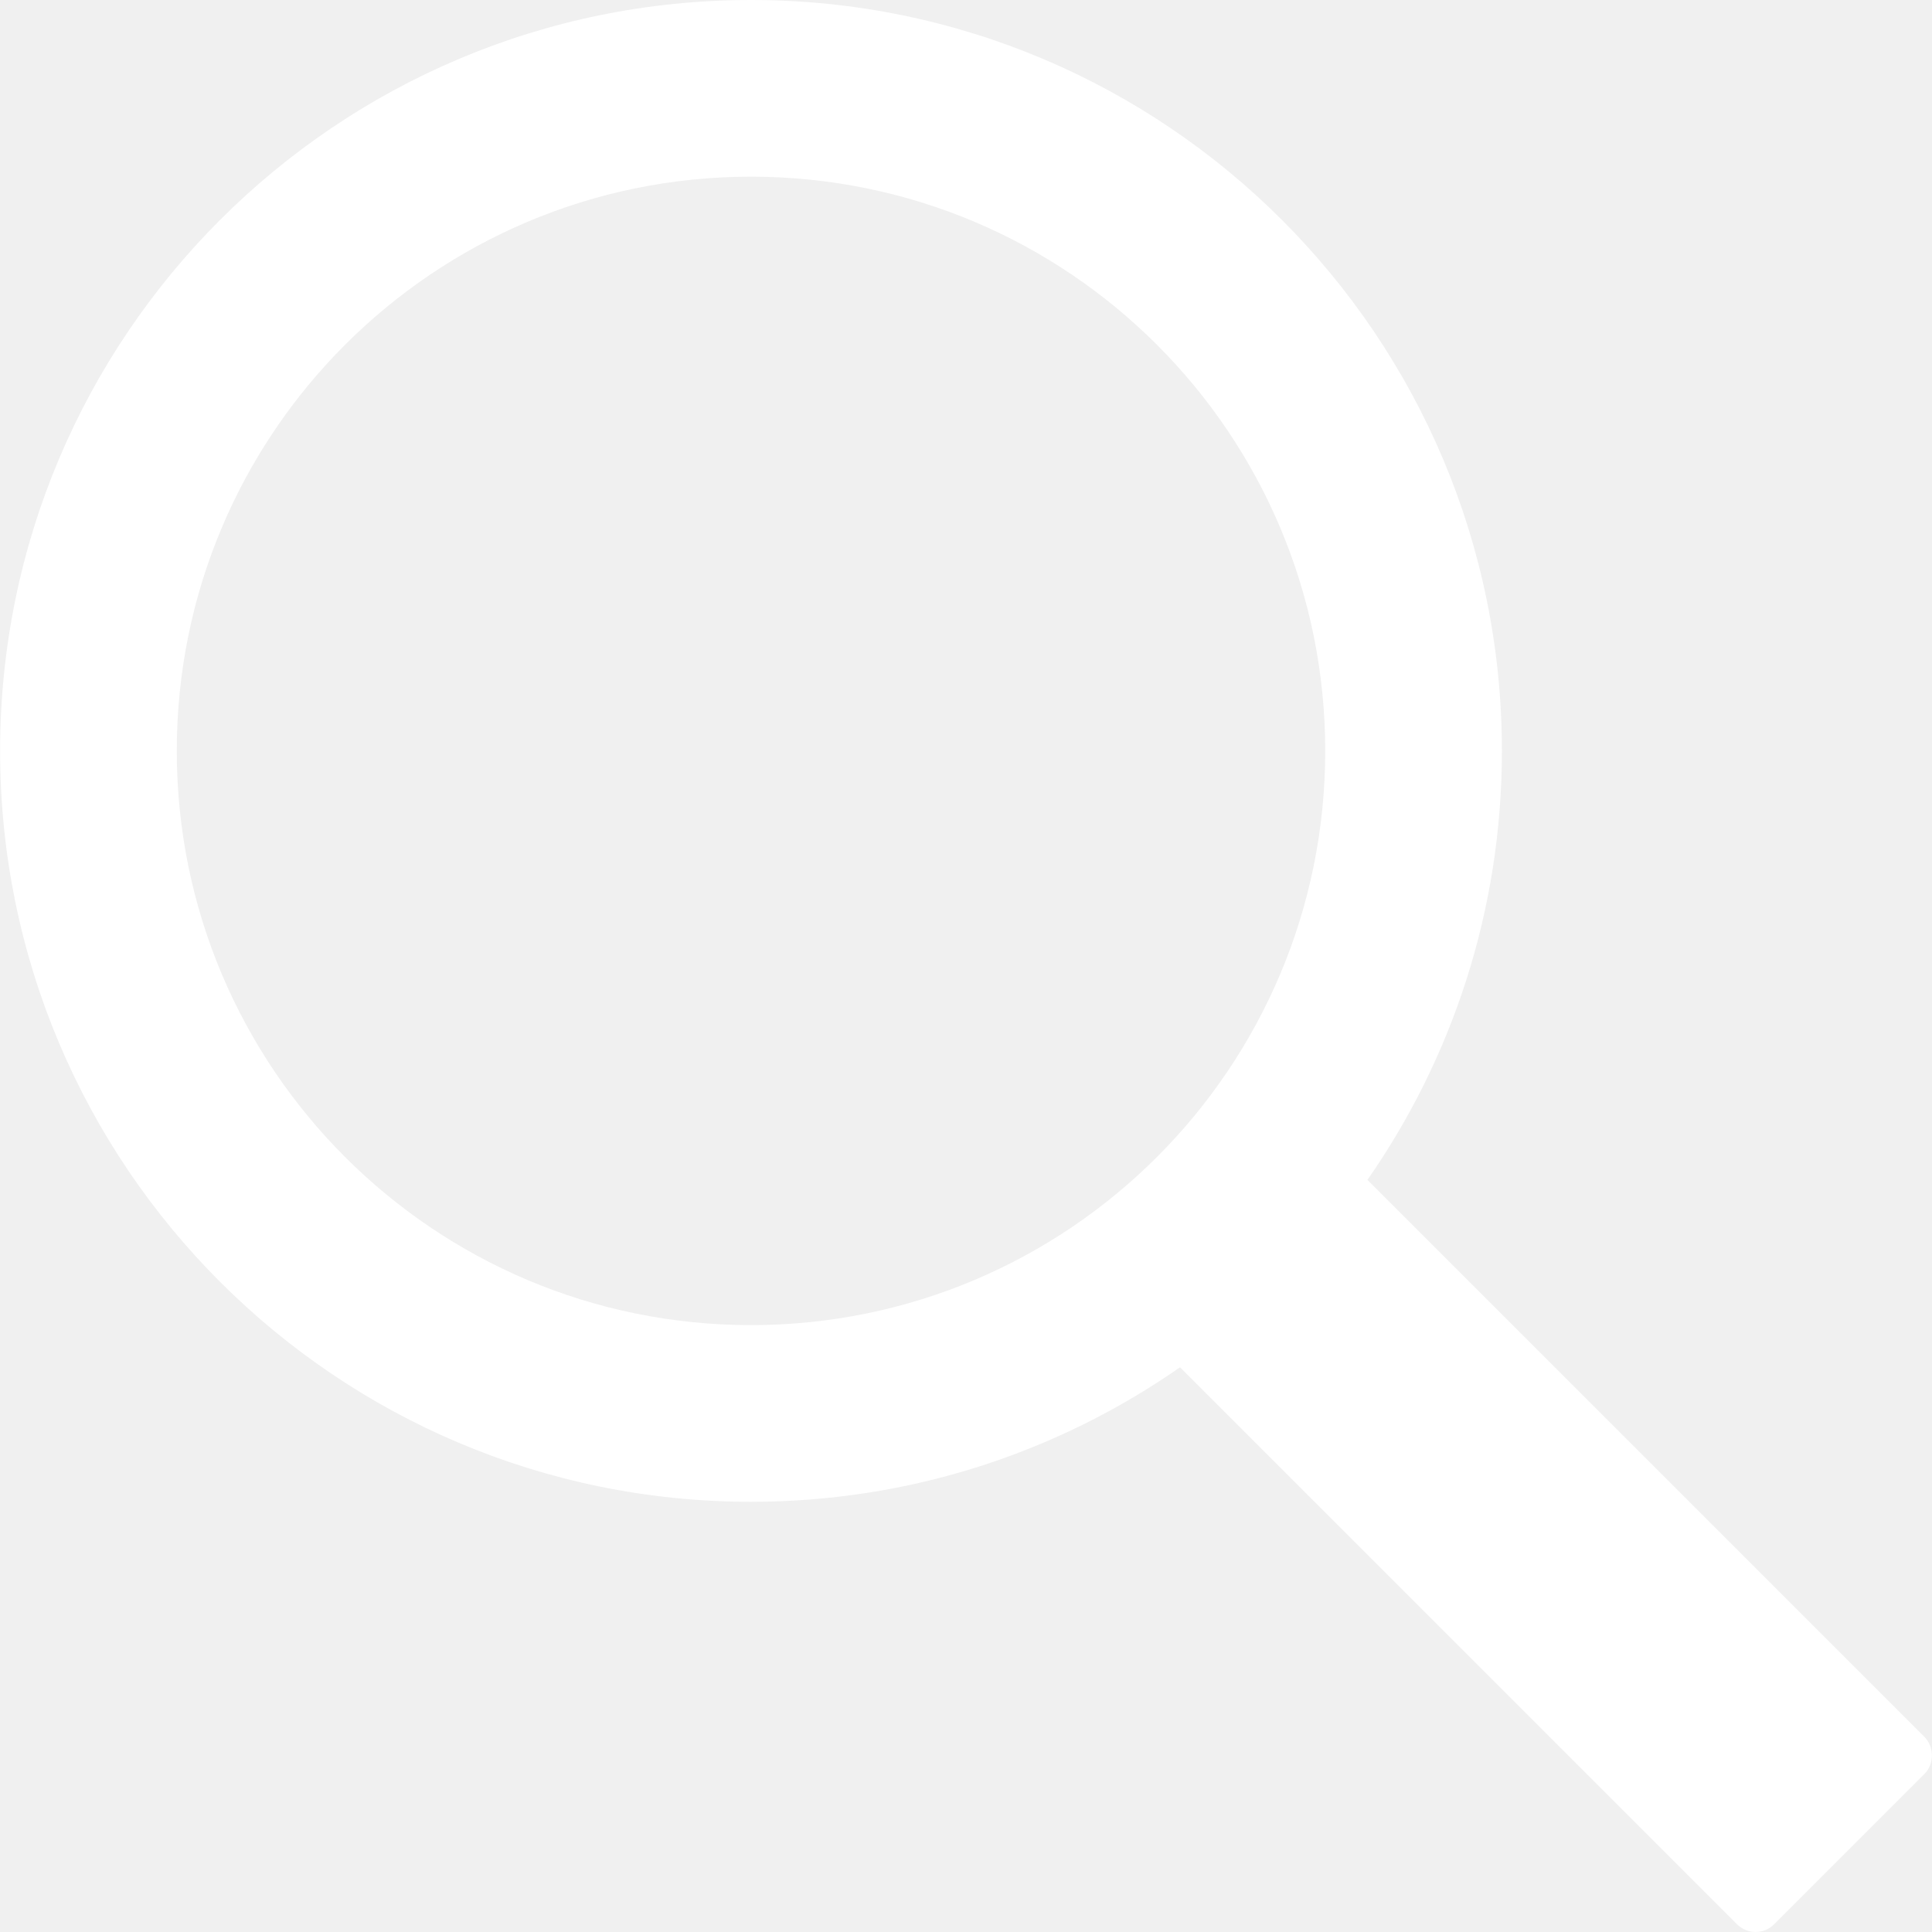
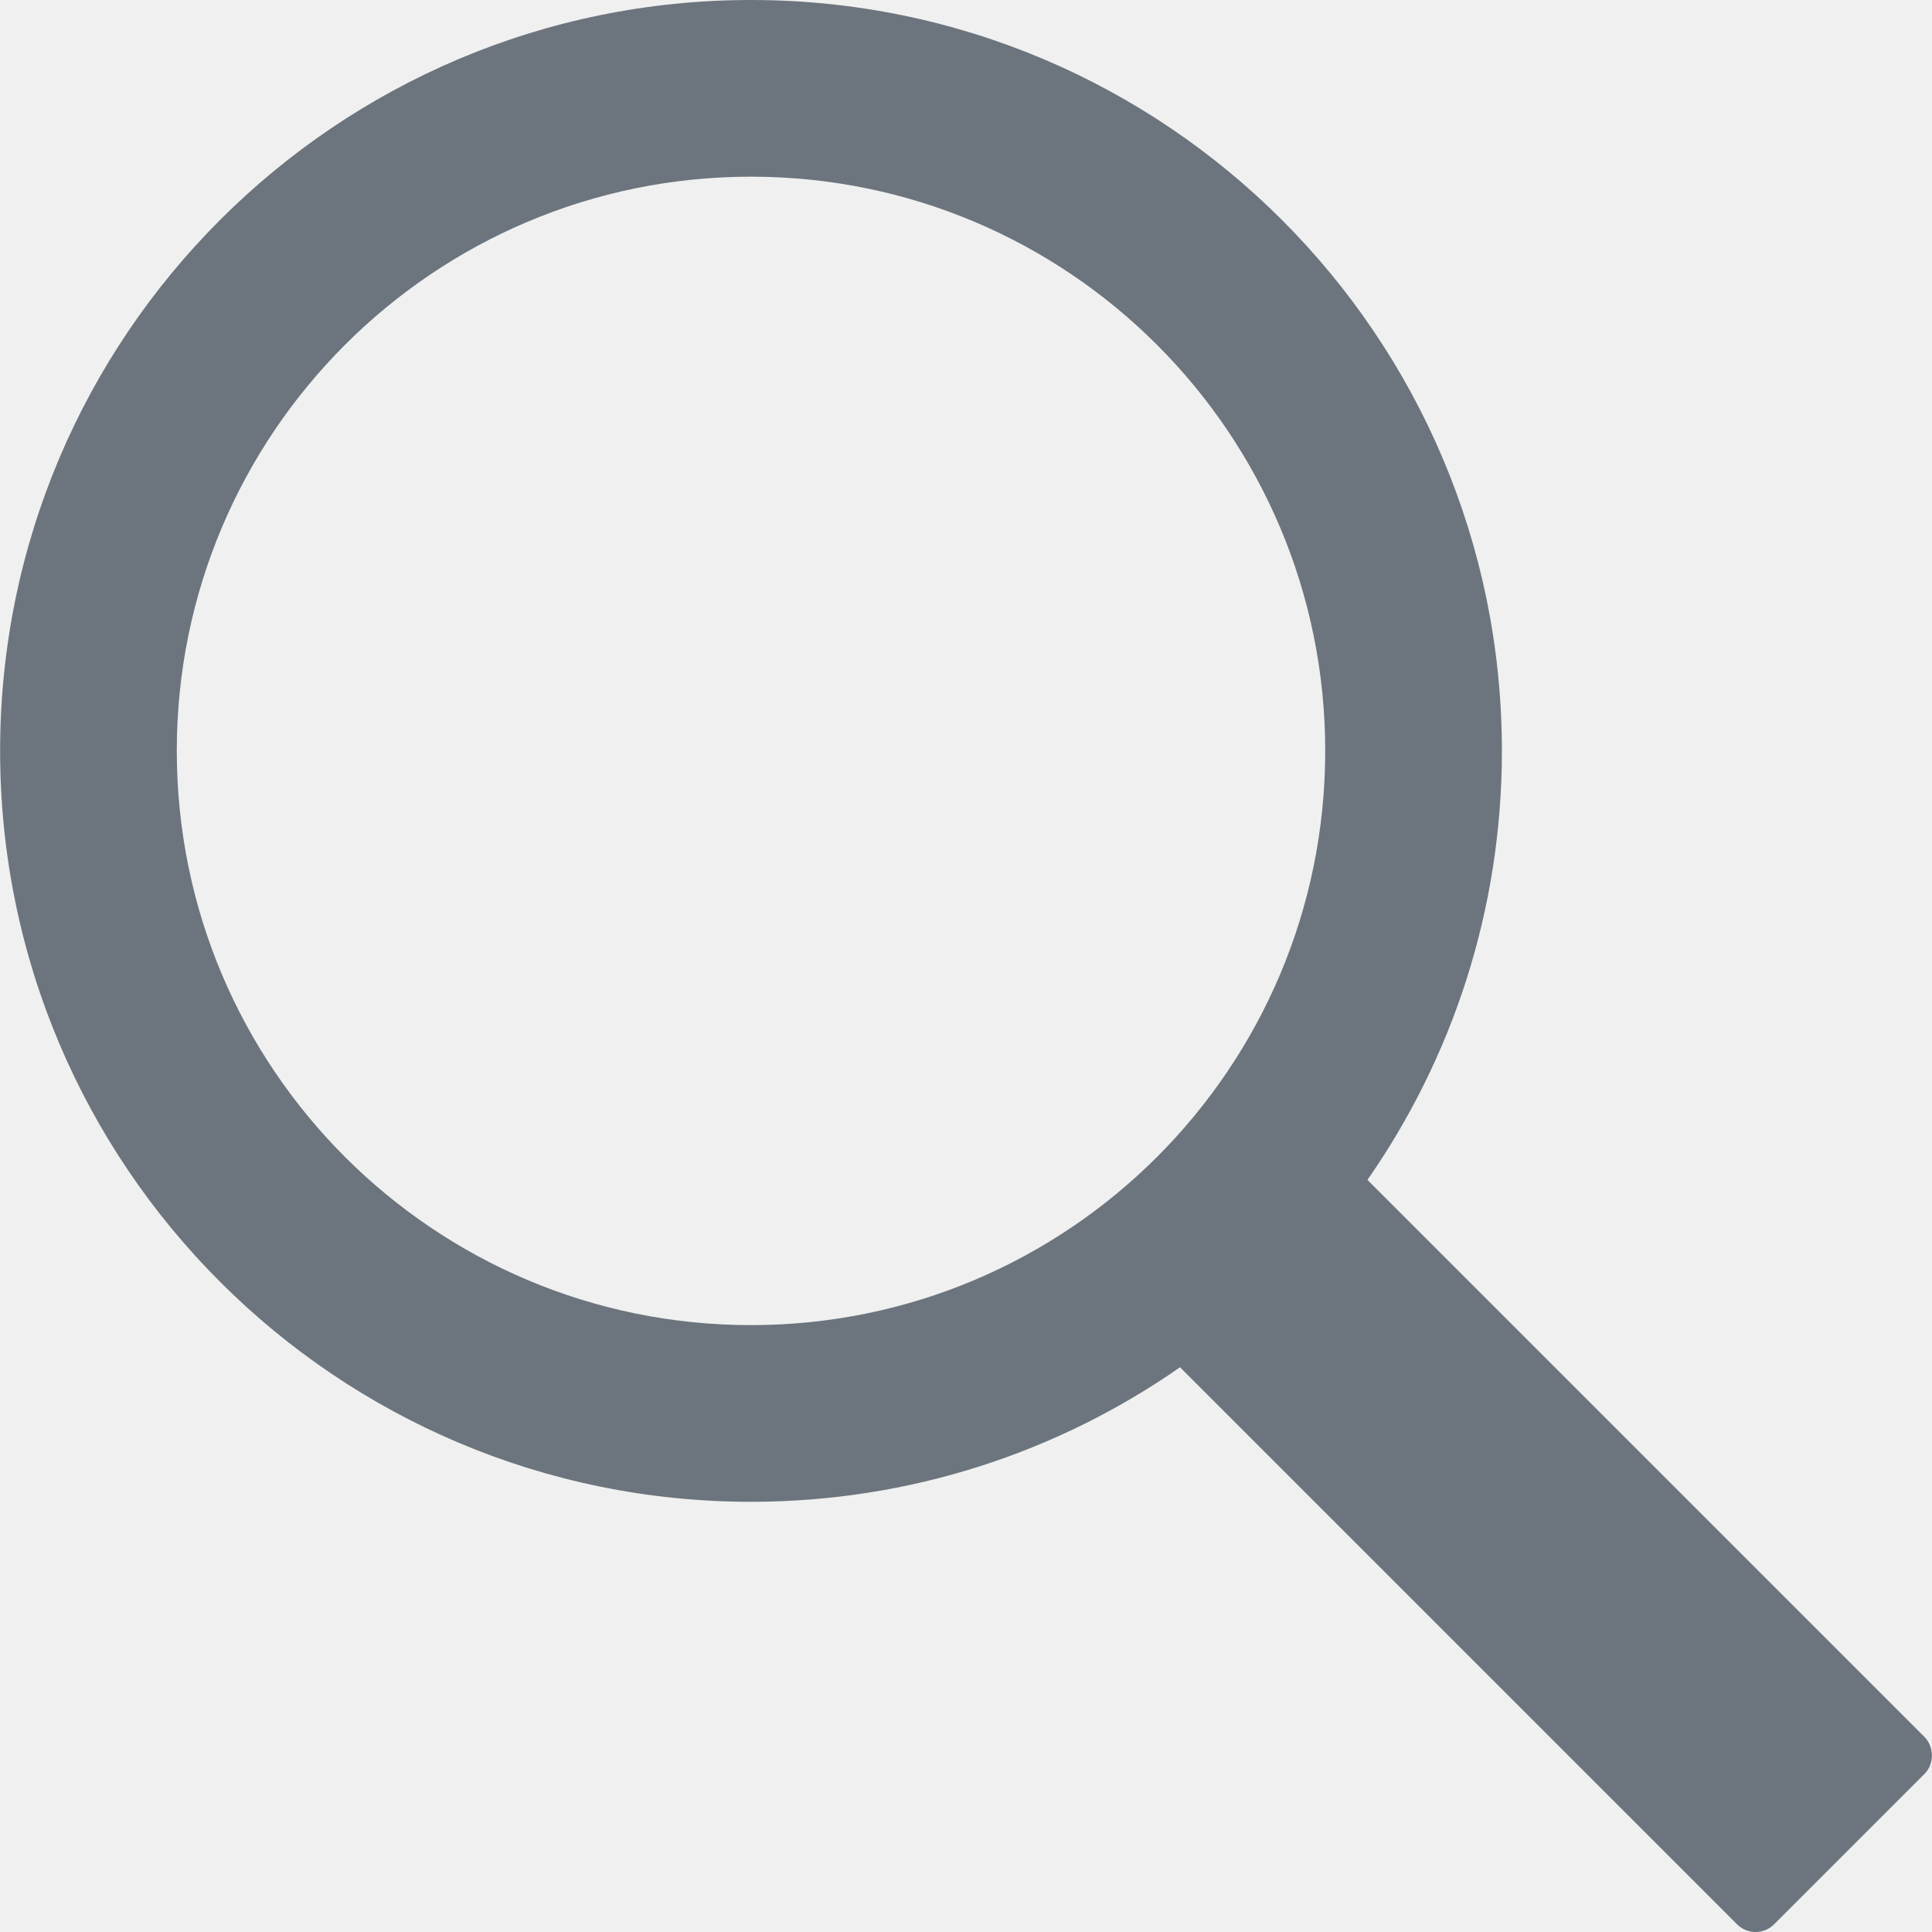
- <svg xmlns="http://www.w3.org/2000/svg" id="SvgjsSvg1011" width="288" height="288" version="1.1">
-   <defs id="SvgjsDefs1012" />
-   <g id="SvgjsG1013">
-     <svg enable-background="new 0 0 612.08 612.08" viewBox="0 0 612.08 612.08" width="288" height="288">
-       <path d="M237.927,0C106.555,0,0.035,106.52,0.035,237.893c0,131.373,106.52,237.893,237.893,237.893   c50.518,0,97.368-15.757,135.879-42.597l0.028-0.028l176.432,176.433c3.274,3.274,8.48,3.358,11.839,0l47.551-47.551   c3.274-3.274,3.106-8.703-0.028-11.838L433.223,373.8c26.84-38.539,42.597-85.39,42.597-135.907C475.82,106.52,369.3,0,237.927,0z    M237.927,419.811c-100.475,0-181.918-81.443-181.918-181.918S137.453,55.975,237.927,55.975s181.918,81.443,181.918,181.918   S338.402,419.811,237.927,419.811z" fill="#ffffff" class="color000 svgShape" />
-     </svg>
+ <svg xmlns="http://www.w3.org/2000/svg" version="1.1" id="Capa_1" x="0px" y="0px" width="24px" height="24px" fill="#6C757D" viewBox="0 0 612.08 612.08" style="enable-background:new 0 0 612.08 612.08;" xml:space="preserve">
+   <g>
+     <path d="M237.927,0C106.555,0,0.035,106.52,0.035,237.893c0,131.373,106.52,237.893,237.893,237.893                 c50.518,0,97.368-15.757,135.879-42.597l0.028-0.028l176.432,176.433c3.274,3.274,8.48,3.358,11.839,0l47.551-47.551                 c3.274-3.274,3.106-8.703-0.028-11.838L433.223,373.8c26.84-38.539,42.597-85.39,42.597-135.907C475.82,106.52,369.3,0,237.927,0z                  M237.927,419.811c-100.475,0-181.918-81.443-181.918-181.918S137.453,55.975,237.927,55.975s181.918,81.443,181.918,181.918                 S338.402,419.811,237.927,419.811z" />
  </g>
+   <g />
+   <g />
+   <g />
+   <g />
+   <g />
+   <g />
+   <g />
+   <g />
+   <g />
+   <g />
+   <g />
+   <g />
+   <g />
+   <g />
+   <g />
</svg>
